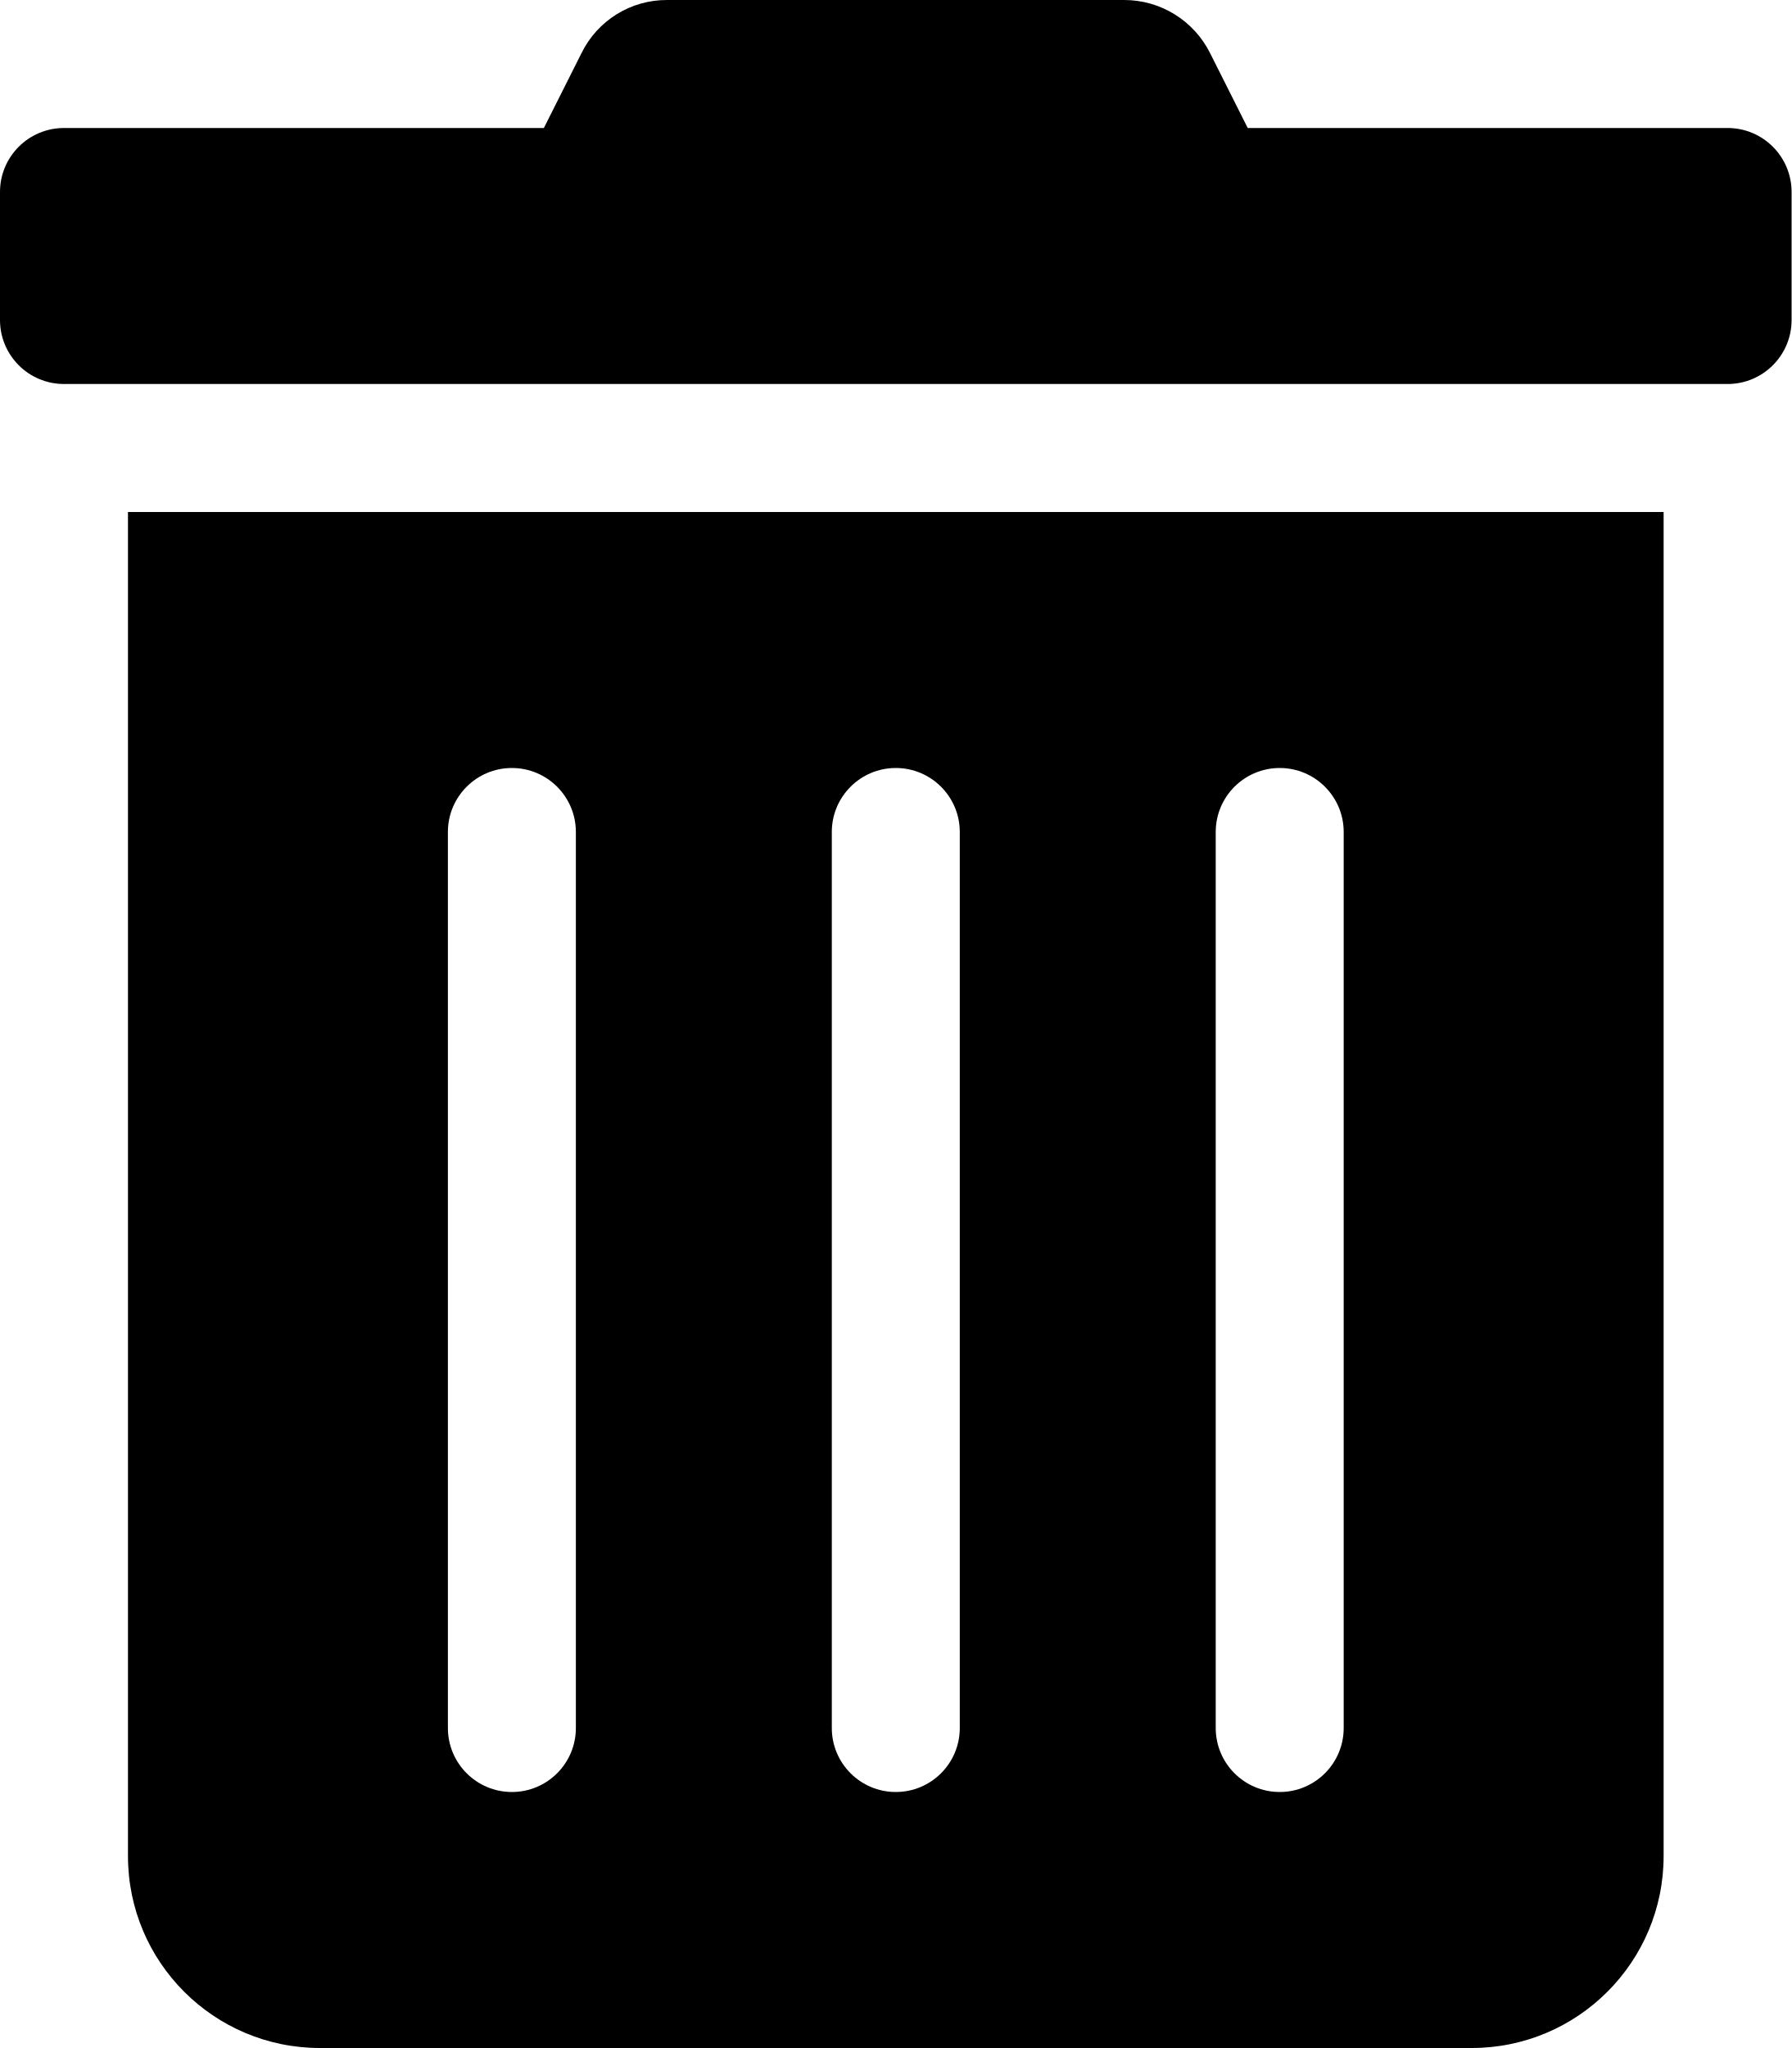
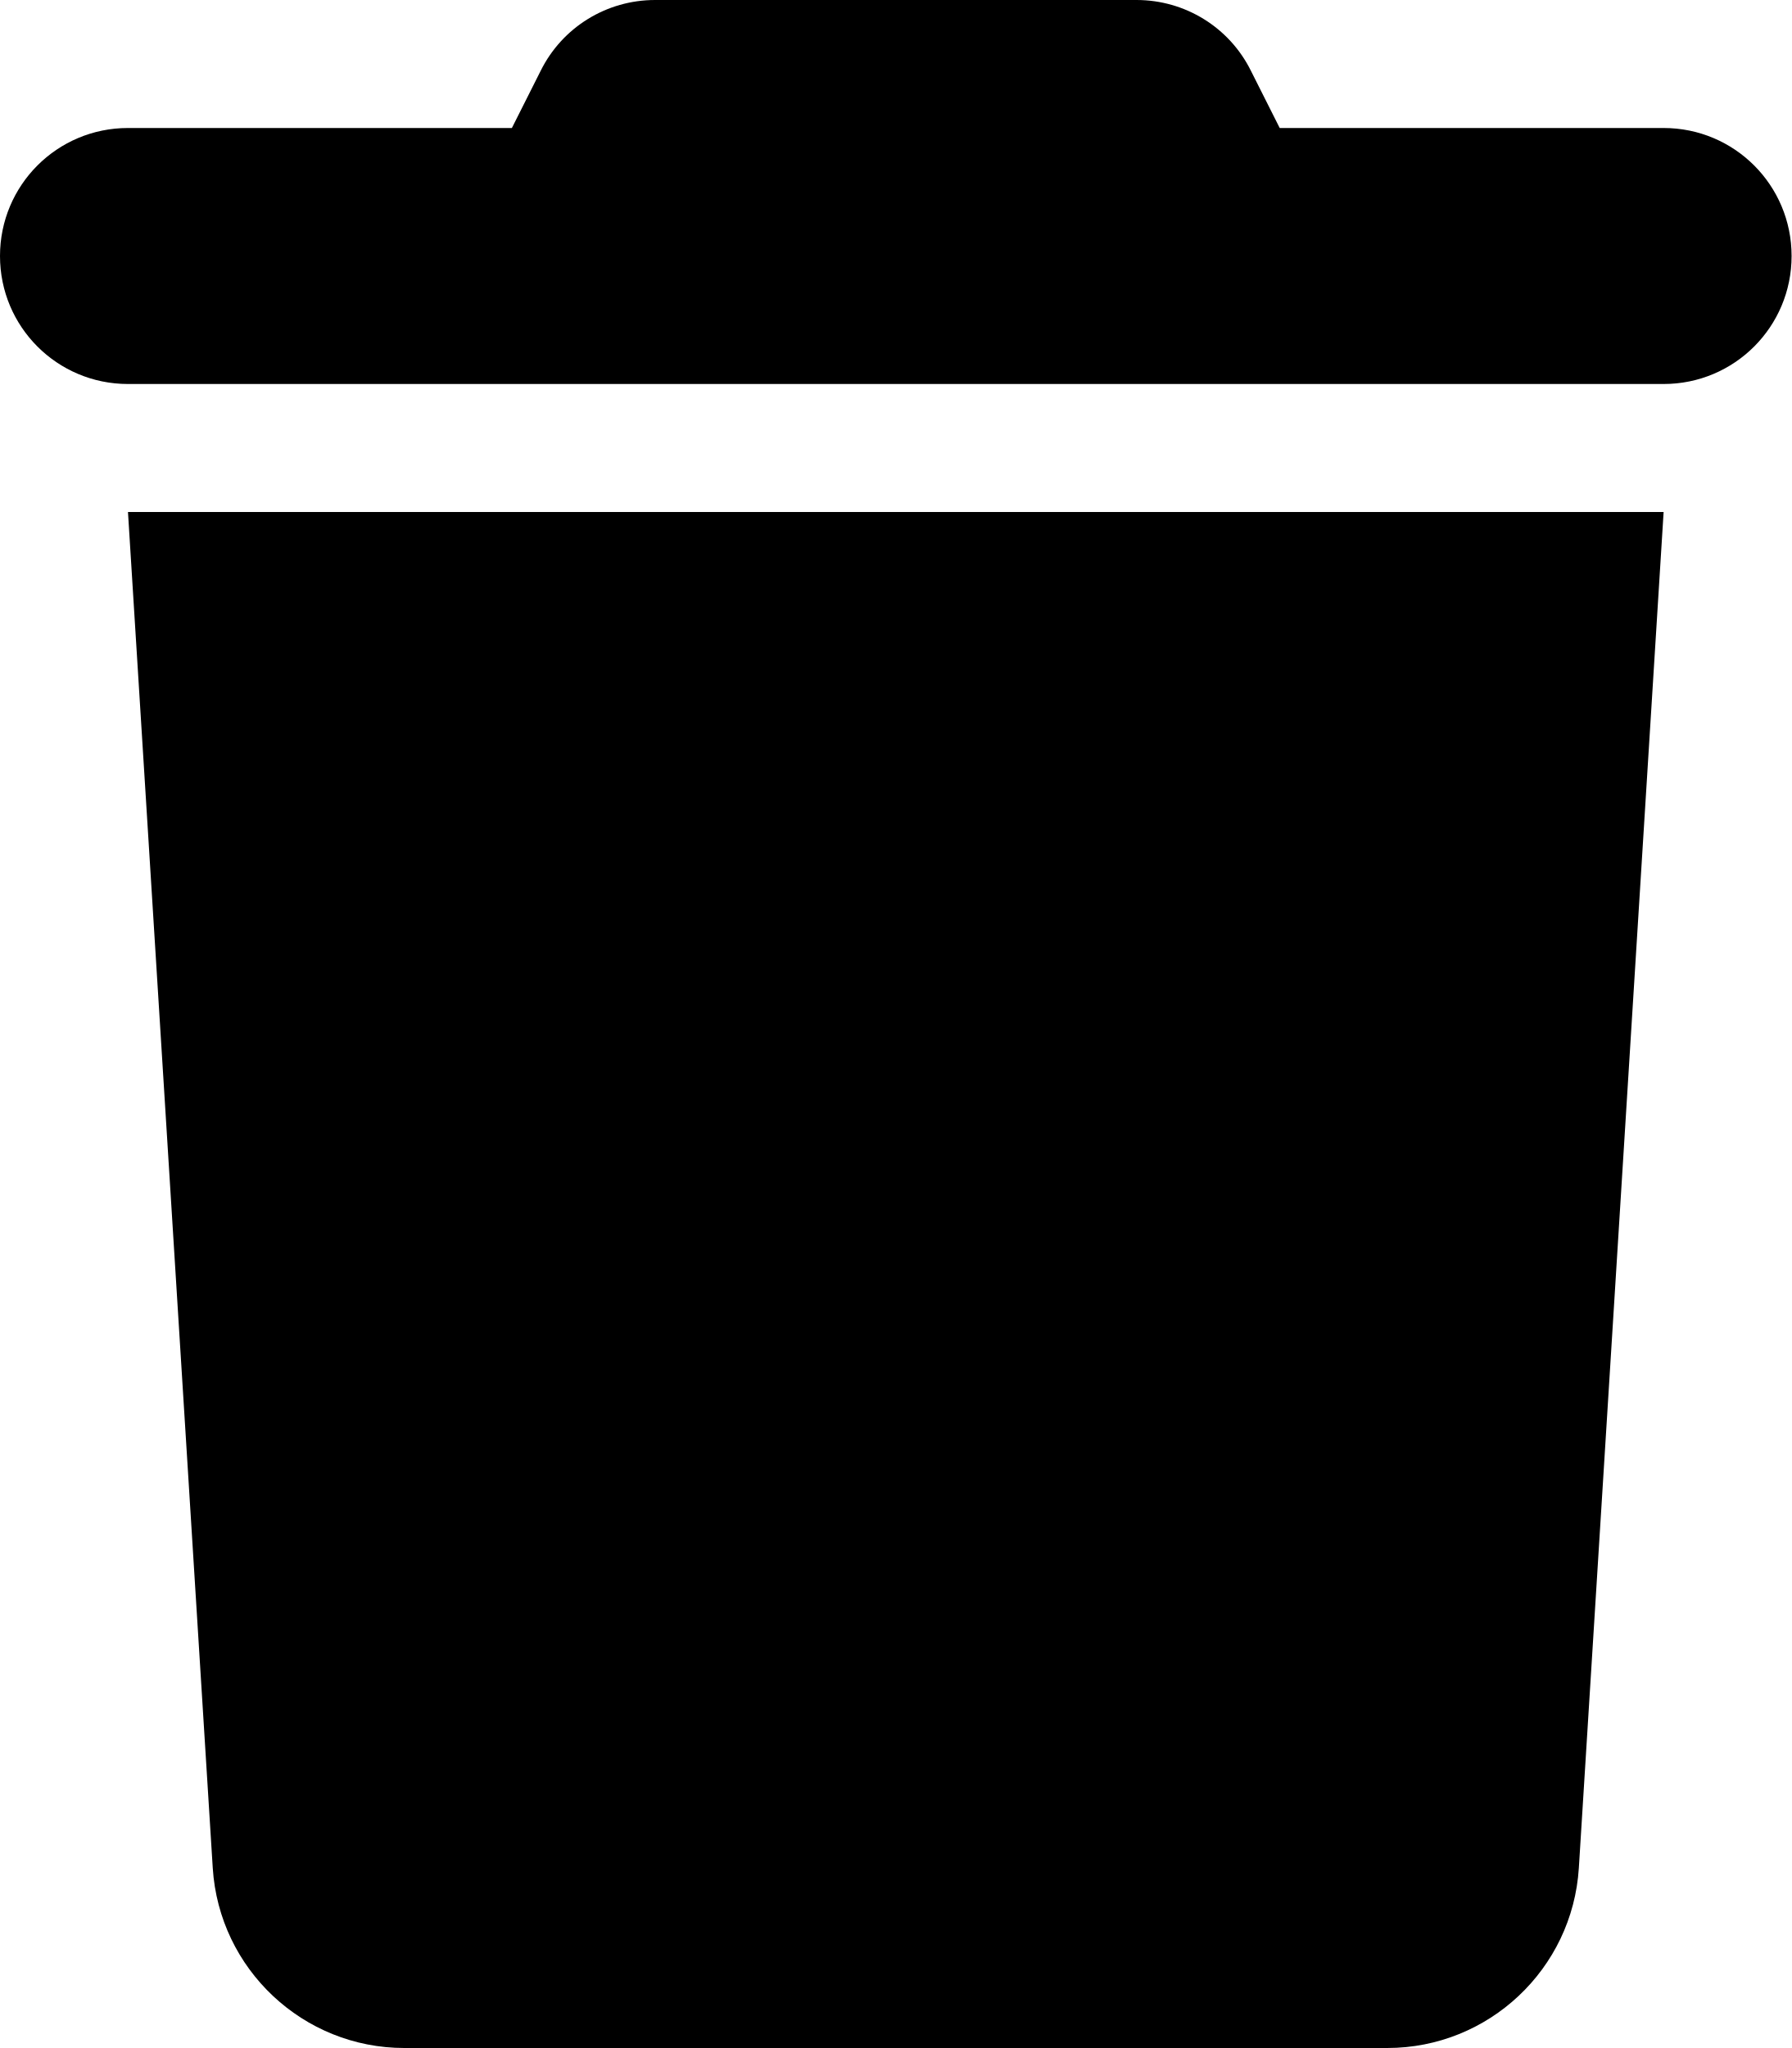
<svg xmlns="http://www.w3.org/2000/svg" viewBox="0 0 448 512">
-   <path d="M32 464a48 48 0 0 0 48 48h288a48 48 0 0 0 48-48V128H32zm272-256a16 16 0 0 1 32 0v224a16 16 0 0 1-32 0zm-96 0a16 16 0 0 1 32 0v224a16 16 0 0 1-32 0zm-96 0a16 16 0 0 1 32 0v224a16 16 0 0 1-32 0zM432 32H312l-9.4-18.7A24 24 0 0 0 281.1 0H166.8a23.72 23.72 0 0 0-21.4 13.3L136 32H16A16 16 0 0 0 0 48v32a16 16 0 0 0 16 16h416a16 16 0 0 0 16-16V48a16 16 0 0 0-16-16z" />
+   <path d="M135.2 17.7L128 32H32C14.3 32 0 46.3 0 64S14.3 96 32 96H416c17.7 0 32-14.3 32-32s-14.3-32-32-32H320l-7.2-14.3C307.4 6.8 296.3 0 284.2 0H163.8c-12.1 0-23.2 6.8-28.6 17.7zM416 128H32L53.2 467c1.6 25.3 22.6 45 47.9 45H346.9c25.3 0 46.3-19.7 47.9-45L416 128z" />
</svg>
